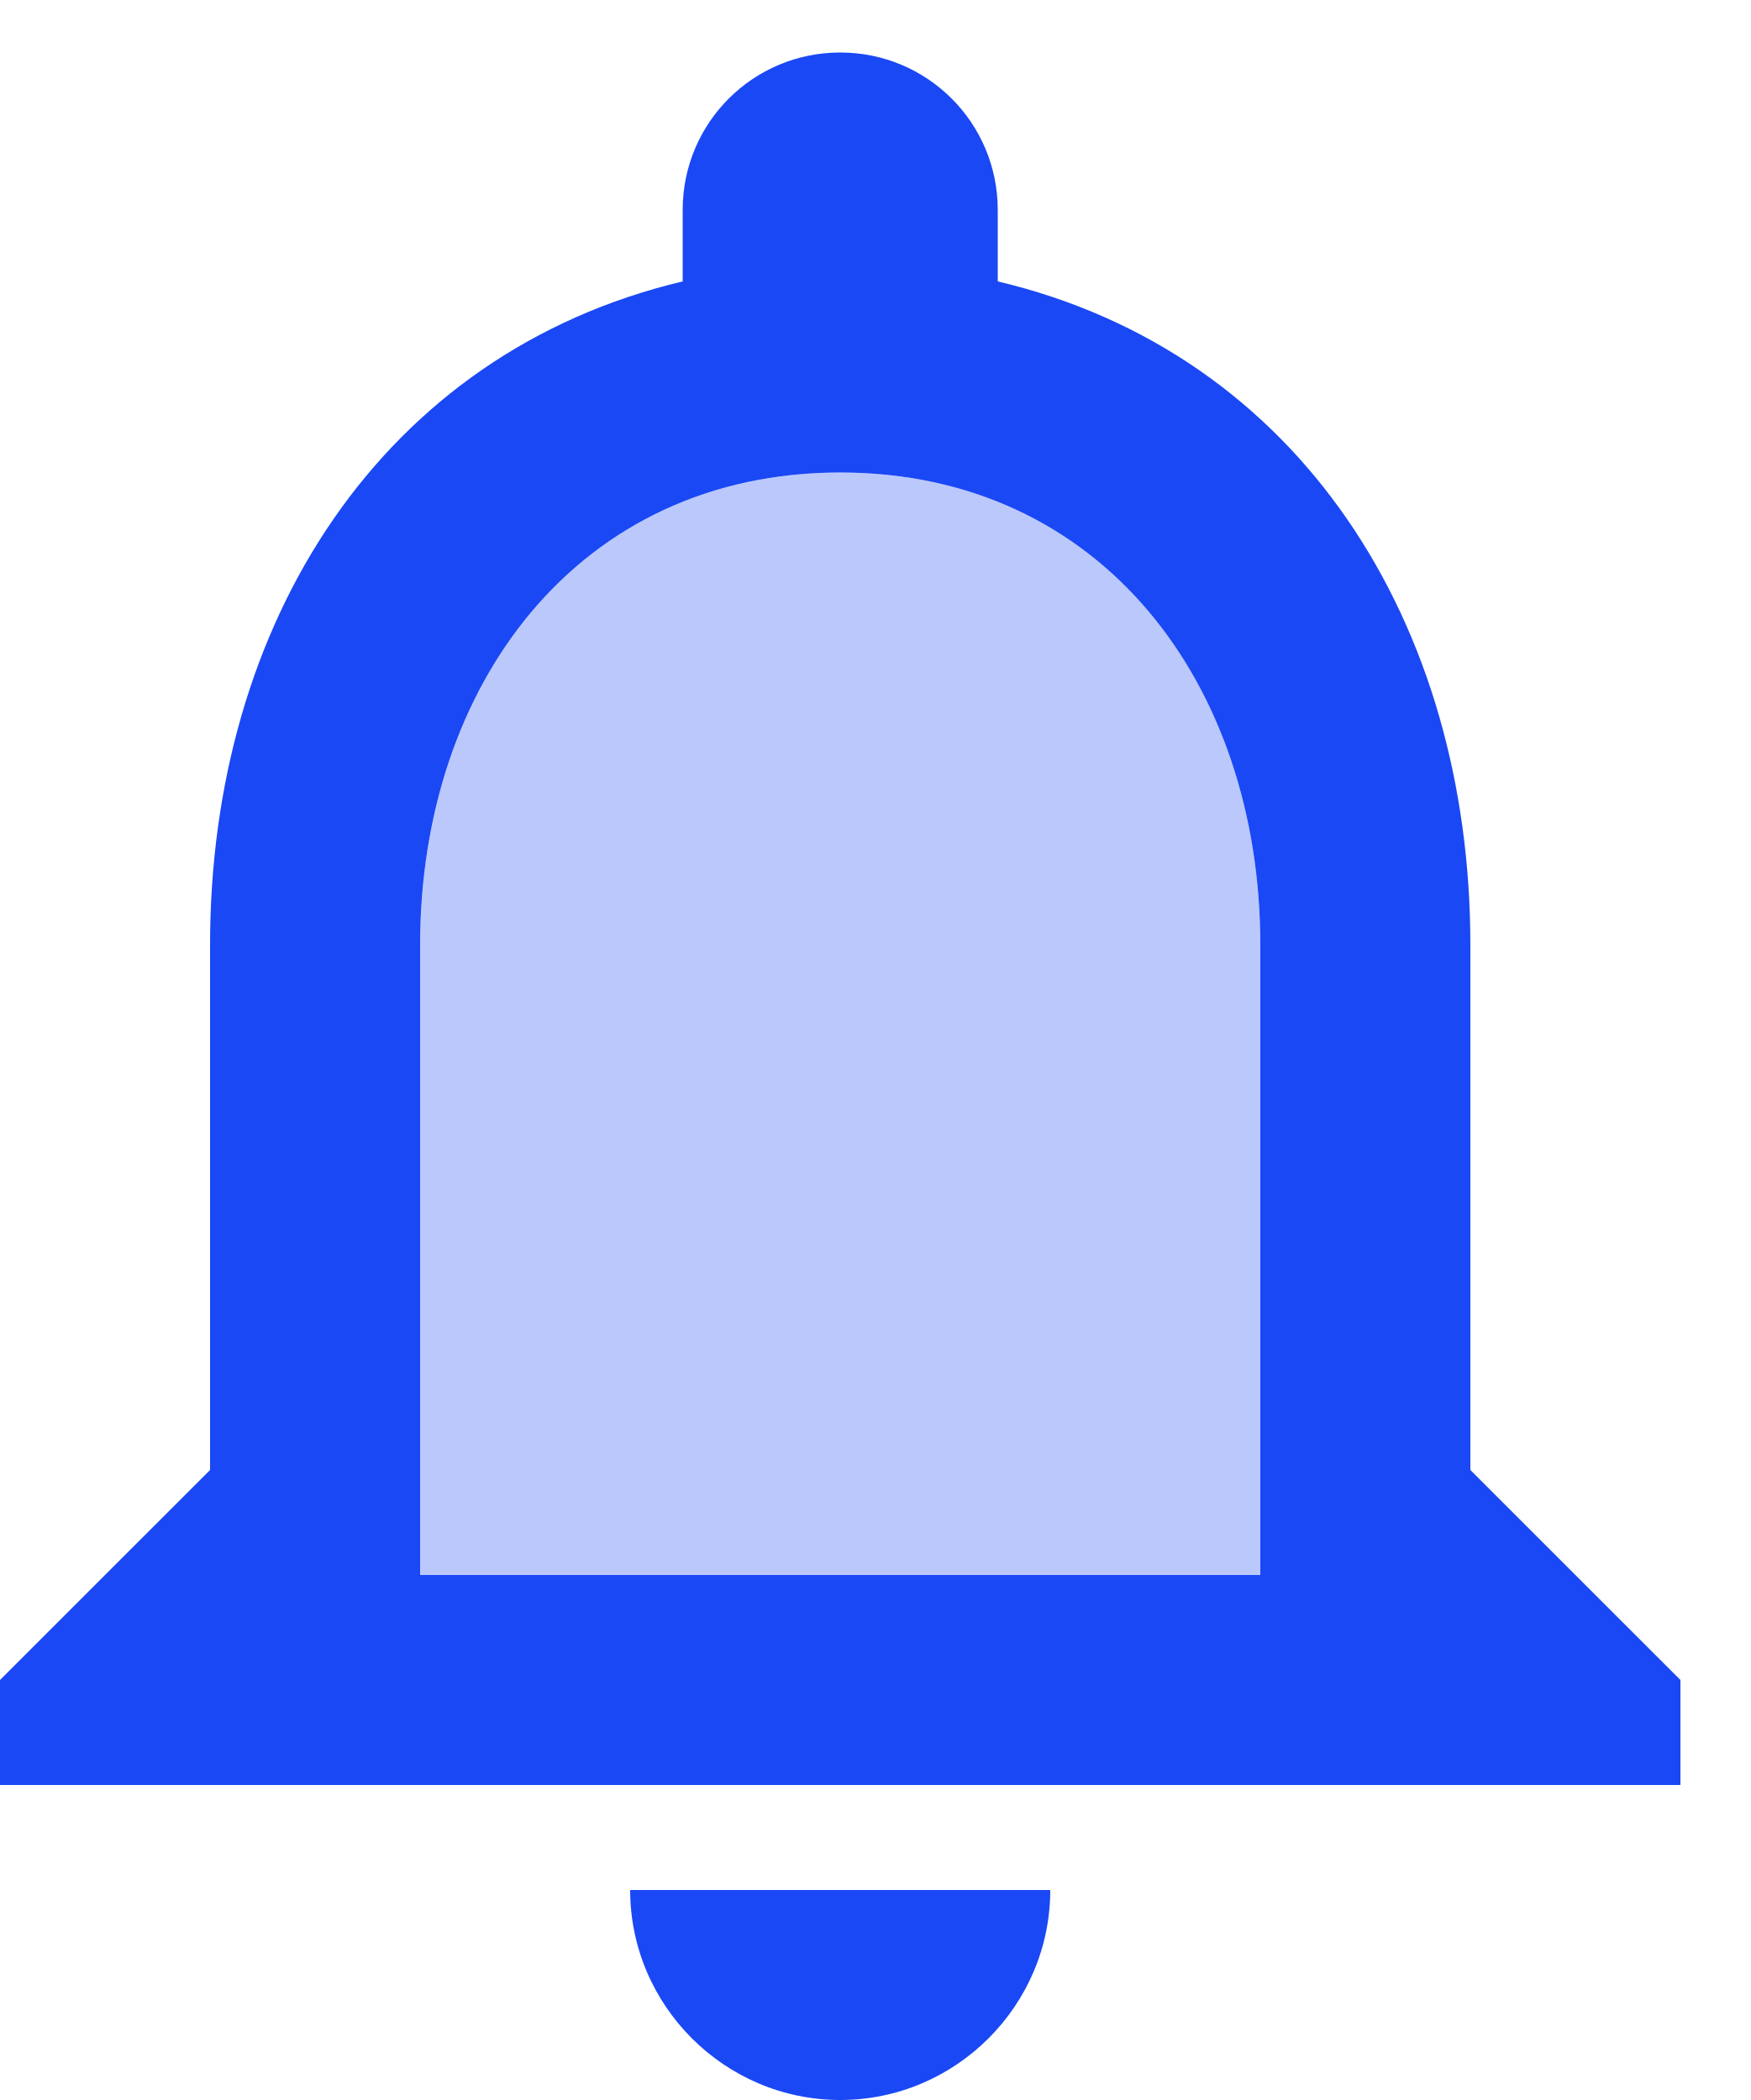
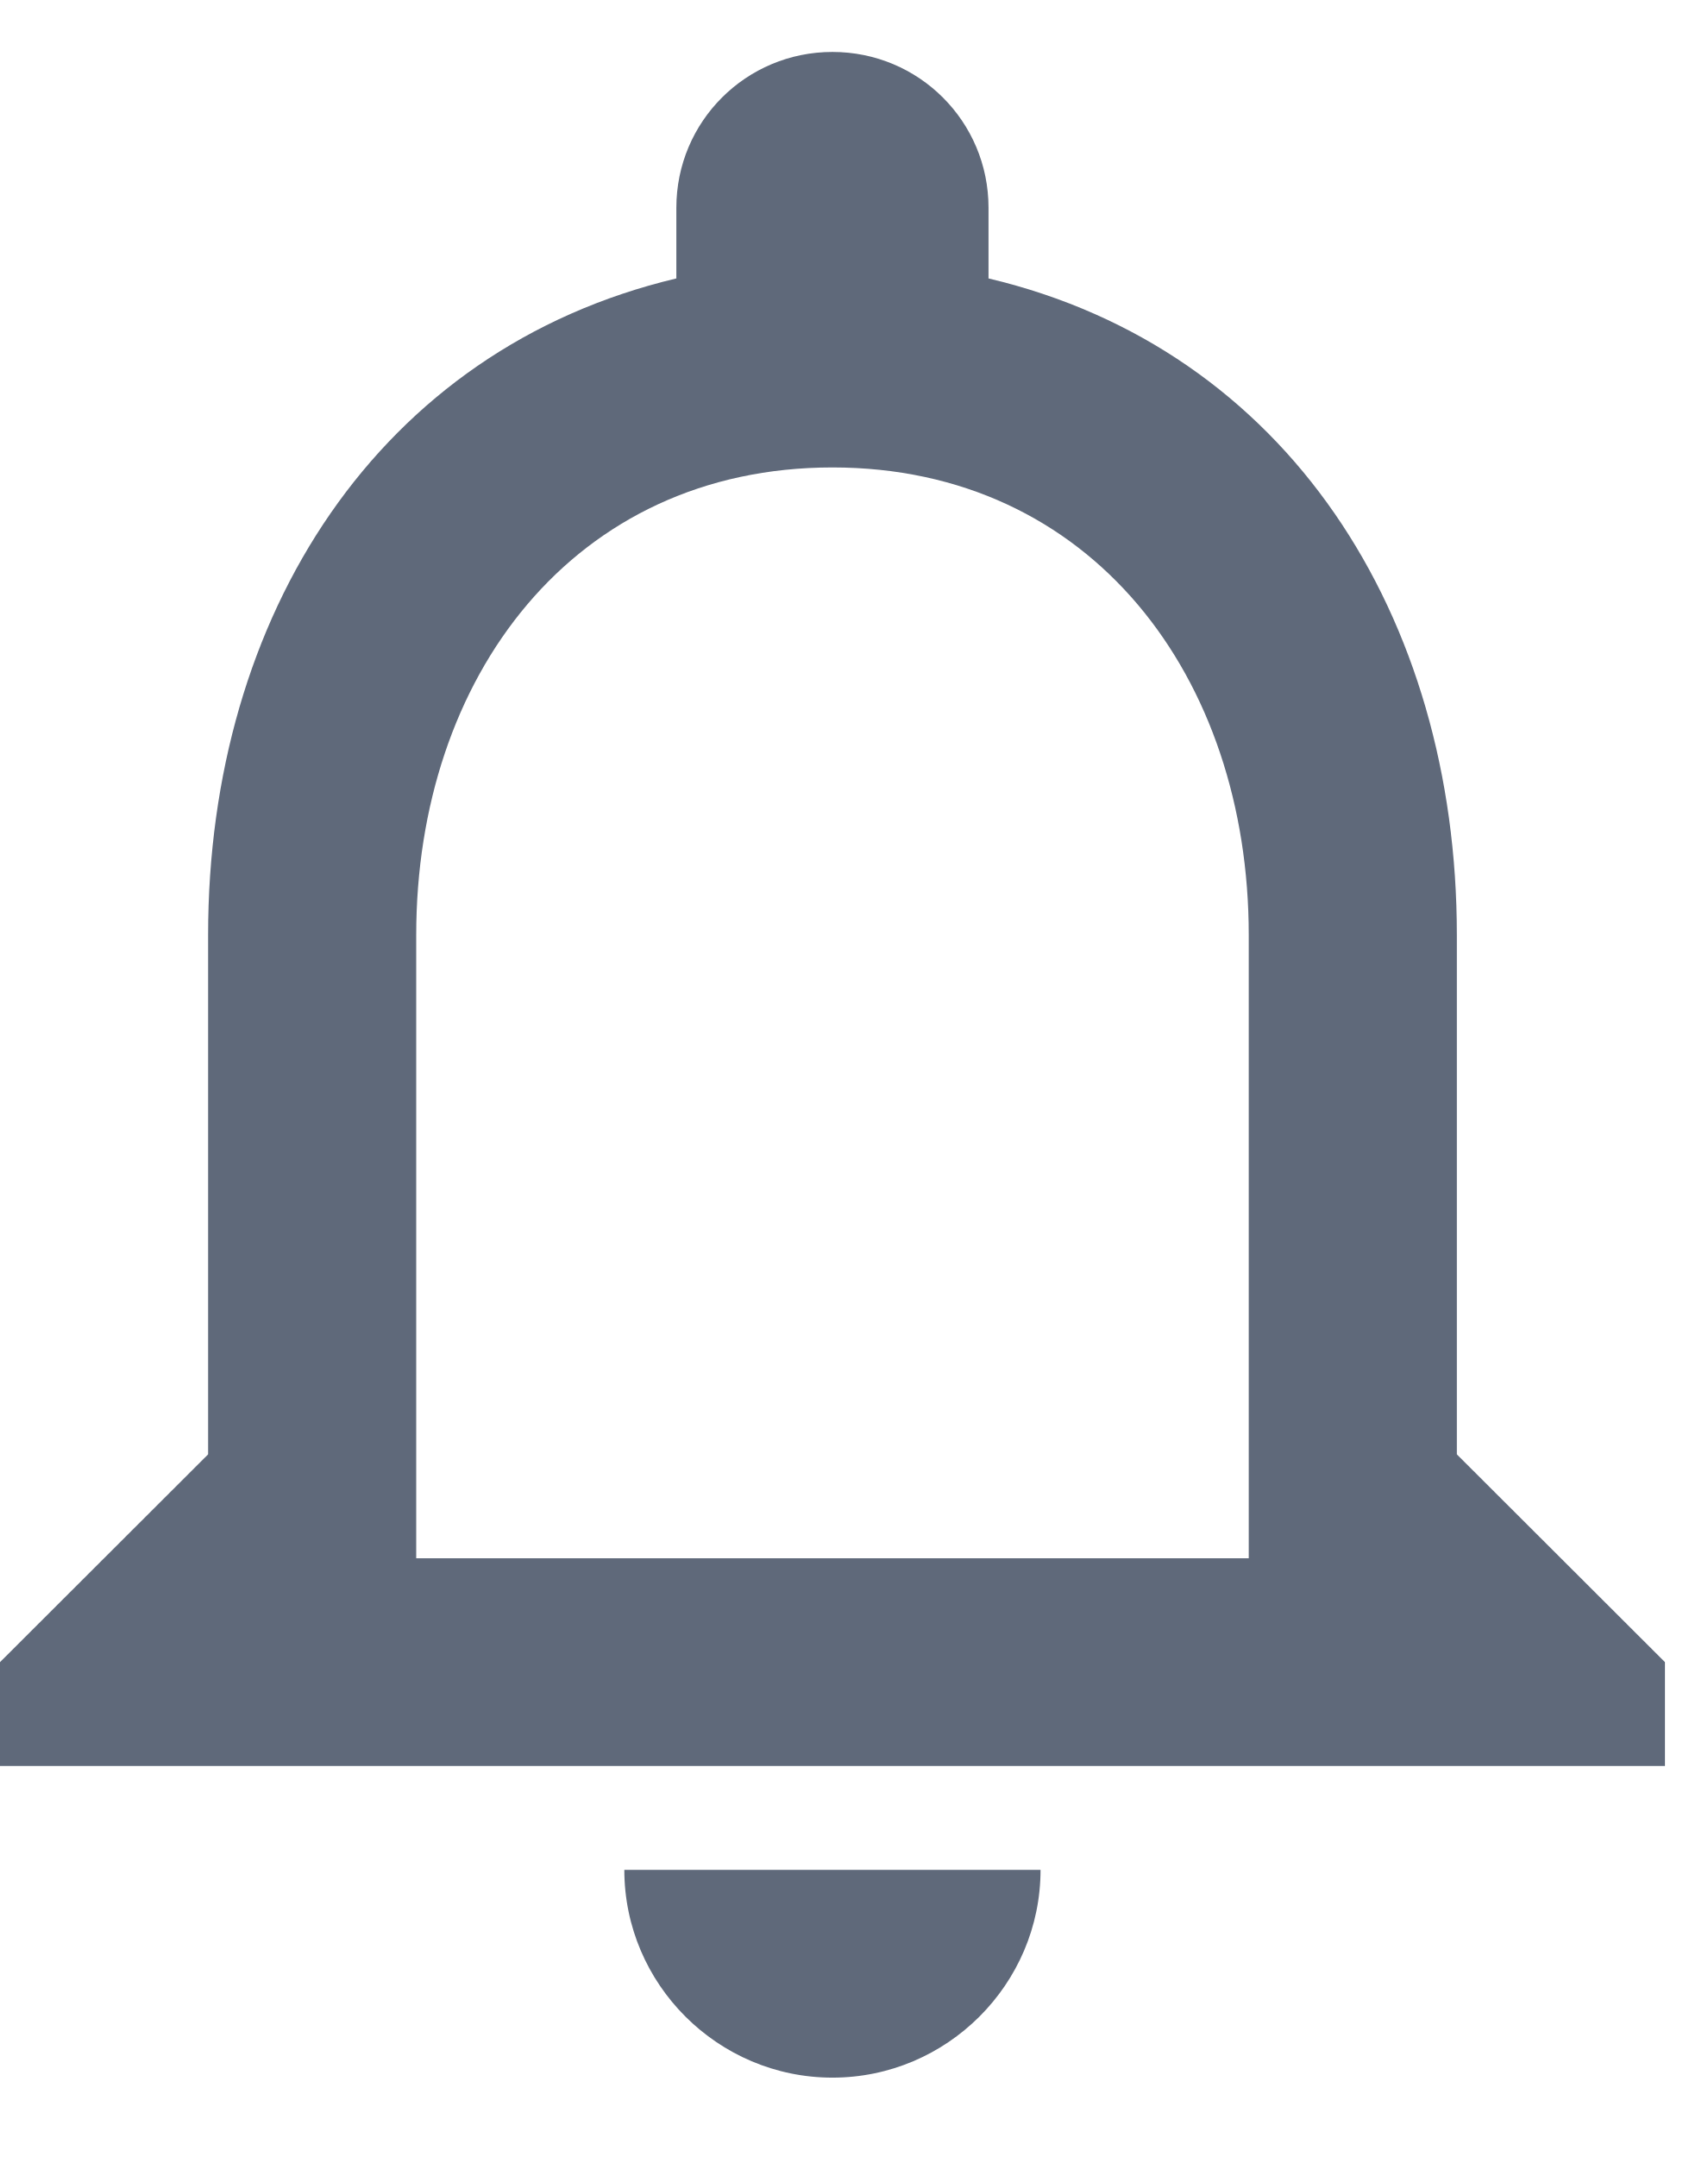
- <svg xmlns="http://www.w3.org/2000/svg" width="15" height="18" viewBox="0 0 15 18" fill="none">
-   <path opacity="0.3" d="M7.2 4.05C4.959 4.05 3.6 5.868 3.6 8.1V13.5H10.8V8.1C10.8 5.868 9.441 4.05 7.2 4.05Z" fill="#1A48F5" />
-   <path fill-rule="evenodd" clip-rule="evenodd" d="M12.6 12.6V8.1C12.6 5.337 11.133 3.024 8.55 2.412V1.8C8.55 1.053 7.947 0.45 7.2 0.45C6.453 0.45 5.85 1.053 5.85 1.8V2.412C3.276 3.024 1.8 5.328 1.8 8.1V12.6L0 14.4V15.3H14.4V14.4L12.6 12.6ZM7.2 18C8.19 18 9 17.19 9 16.2H5.4C5.4 17.19 6.21 18 7.2 18ZM3.6 13.5H10.8V8.1C10.8 5.868 9.441 4.05 7.2 4.05C4.959 4.05 3.6 5.868 3.6 8.1V13.5Z" fill="#1A48F5" />
+ <svg xmlns="http://www.w3.org/2000/svg" width="19px" height="24px" viewBox="0 0 19 24" version="1.1">
+   <g id="Icons" stroke="none" stroke-width="1" fill="none" fill-rule="evenodd">
+     <g id="Artboard" transform="translate(-584, -273)" fill="#5F697A" fill-rule="nonzero">
+       <g id="Group-2-Copy-3" transform="translate(574, 265)">
+         <g id="icon/40px/Bell">
+           <path d="M19.264,31.117 C20.538,31.117 21.58,30.077 21.58,28.805 L16.948,28.805 C16.948,30.077 17.99,31.117 19.264,31.117 Z M26.213,24.182 L26.213,18.403 C26.213,14.854 24.325,11.884 21.001,11.098 L21.001,10.312 C21.001,9.352 20.226,8.578 19.264,8.578 C18.303,8.578 17.527,9.352 17.527,10.312 L17.527,11.098 C14.215,11.884 12.316,14.843 12.316,18.403 L12.316,24.182 L10,26.494 L10,27.649 L28.529,27.649 L28.529,26.494 L26.213,24.182 Z M23.897,25.338 L14.632,25.338 L14.632,18.403 C14.632,15.536 16.381,13.201 19.264,13.201 C22.148,13.201 23.897,15.536 23.897,18.403 L23.897,25.338 Z" id="Shape" />
+         </g>
+       </g>
+     </g>
+   </g>
</svg>
